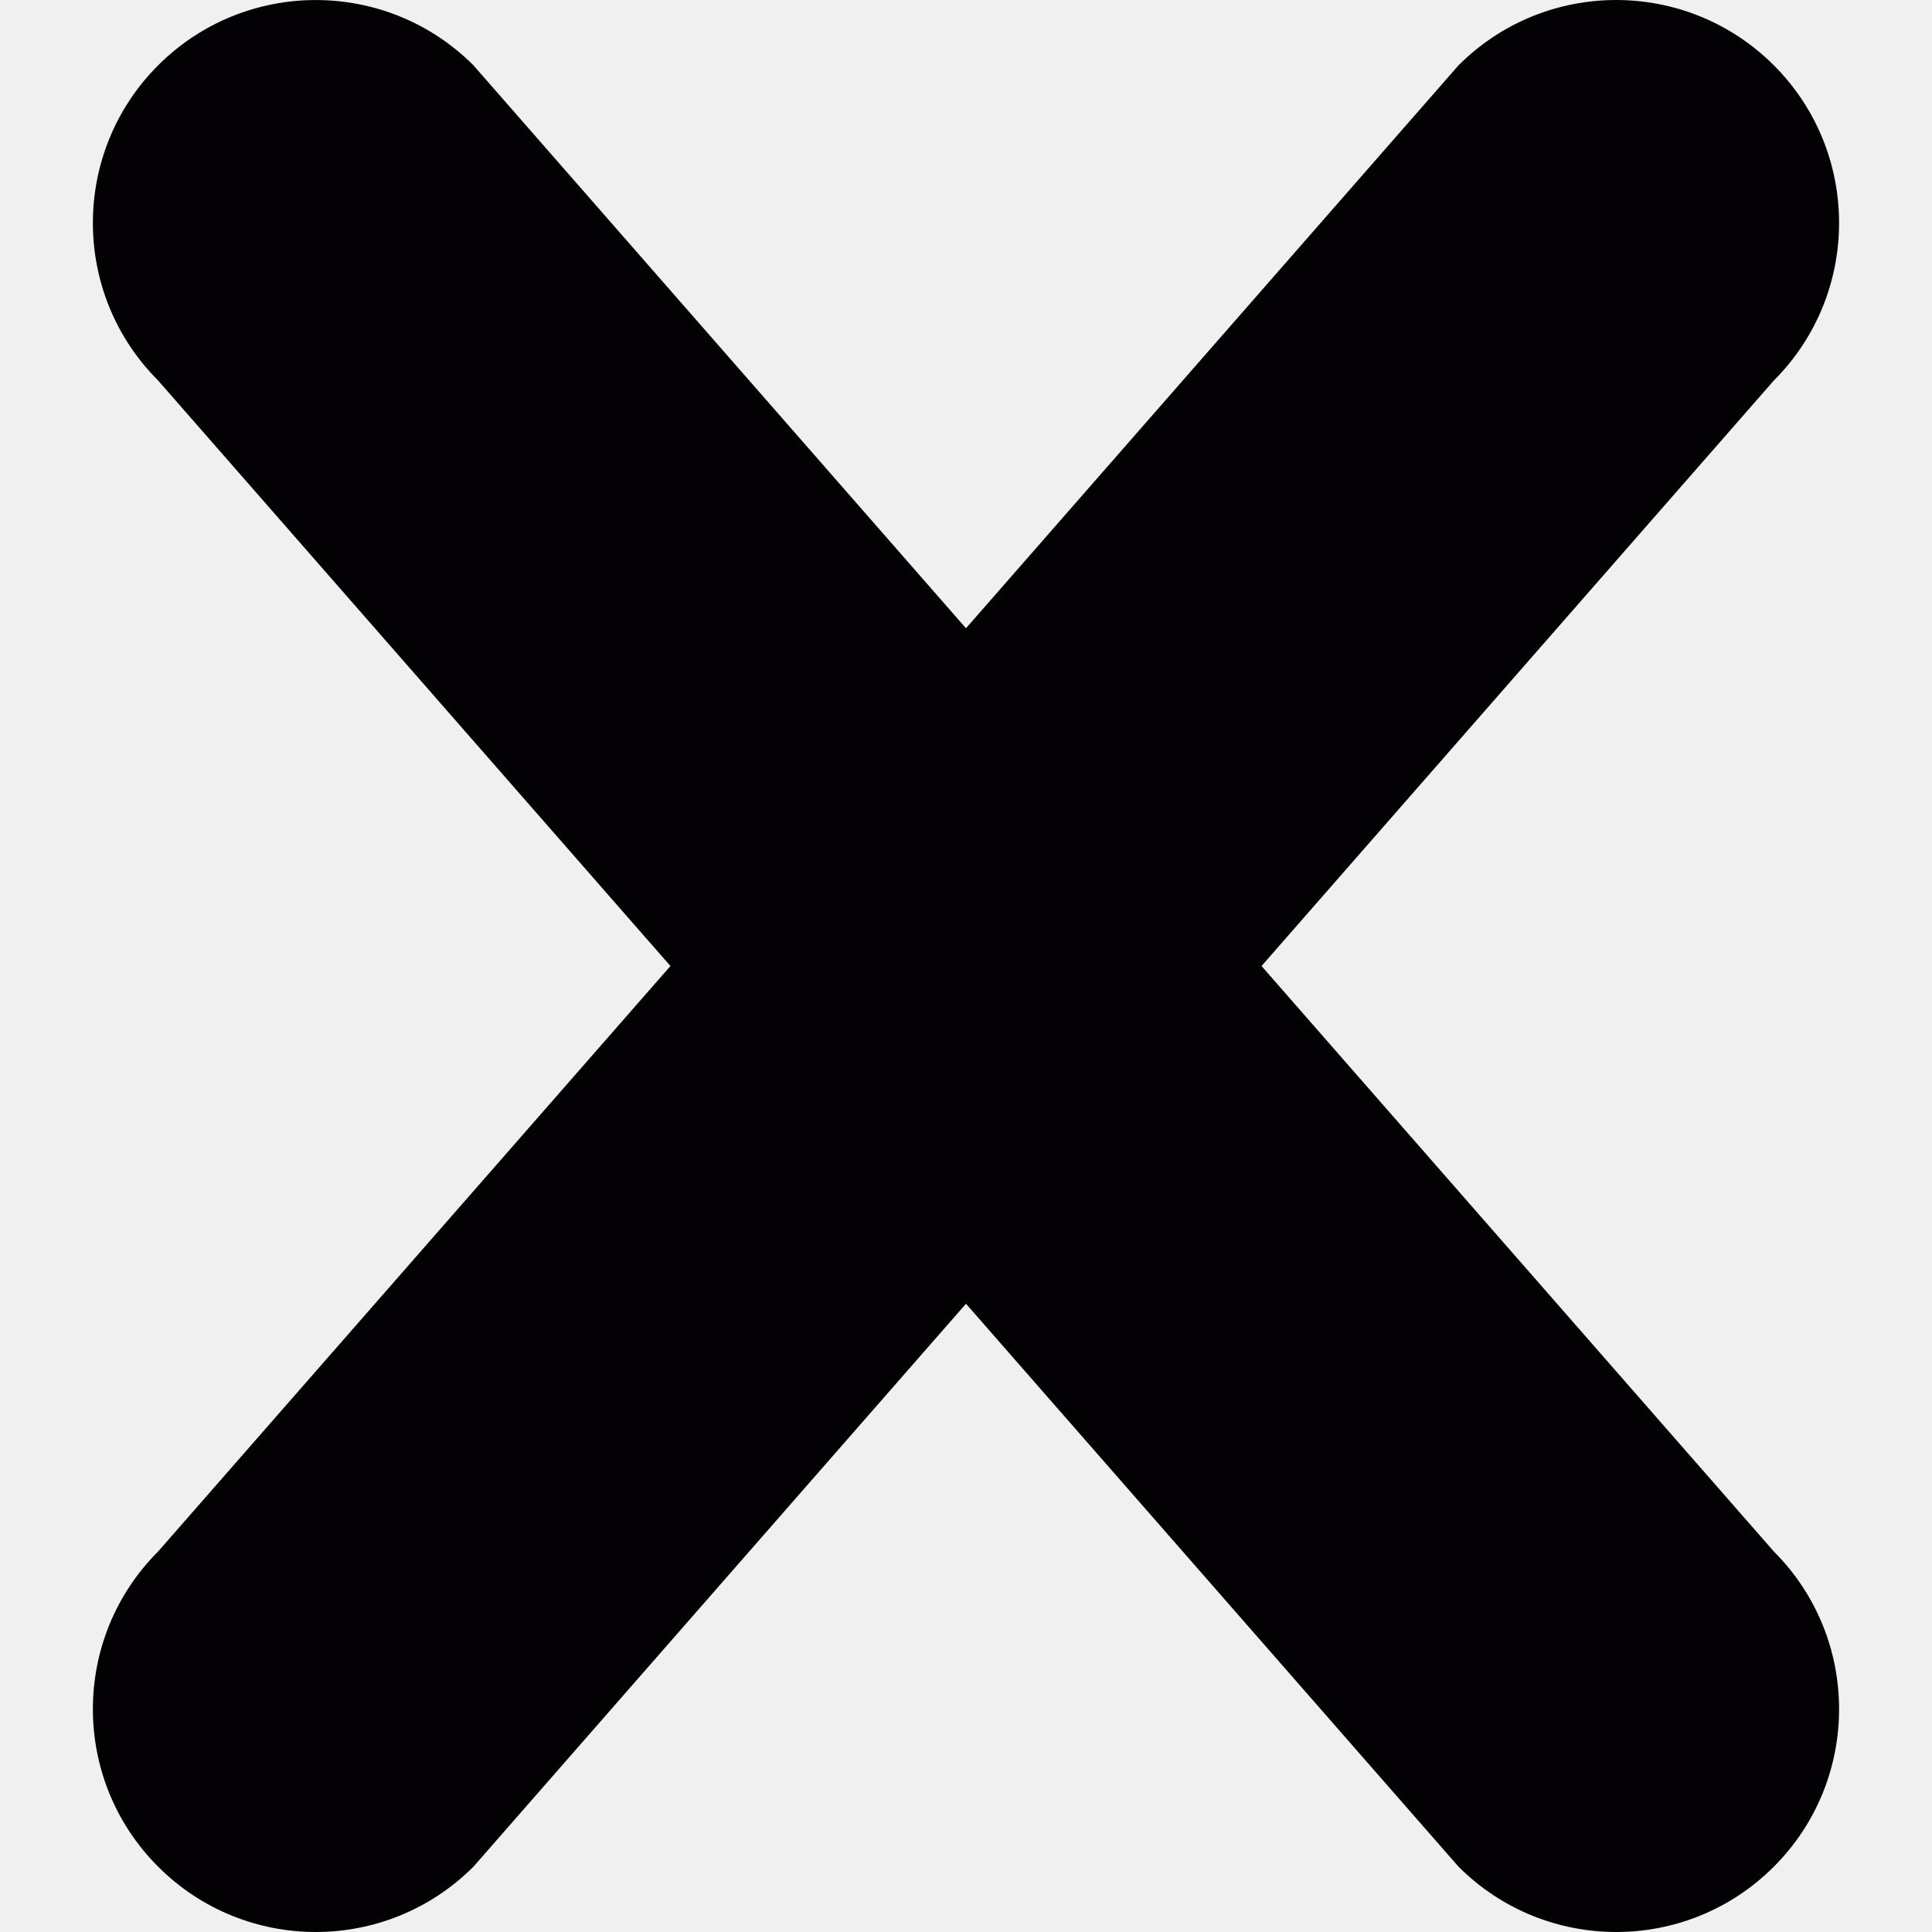
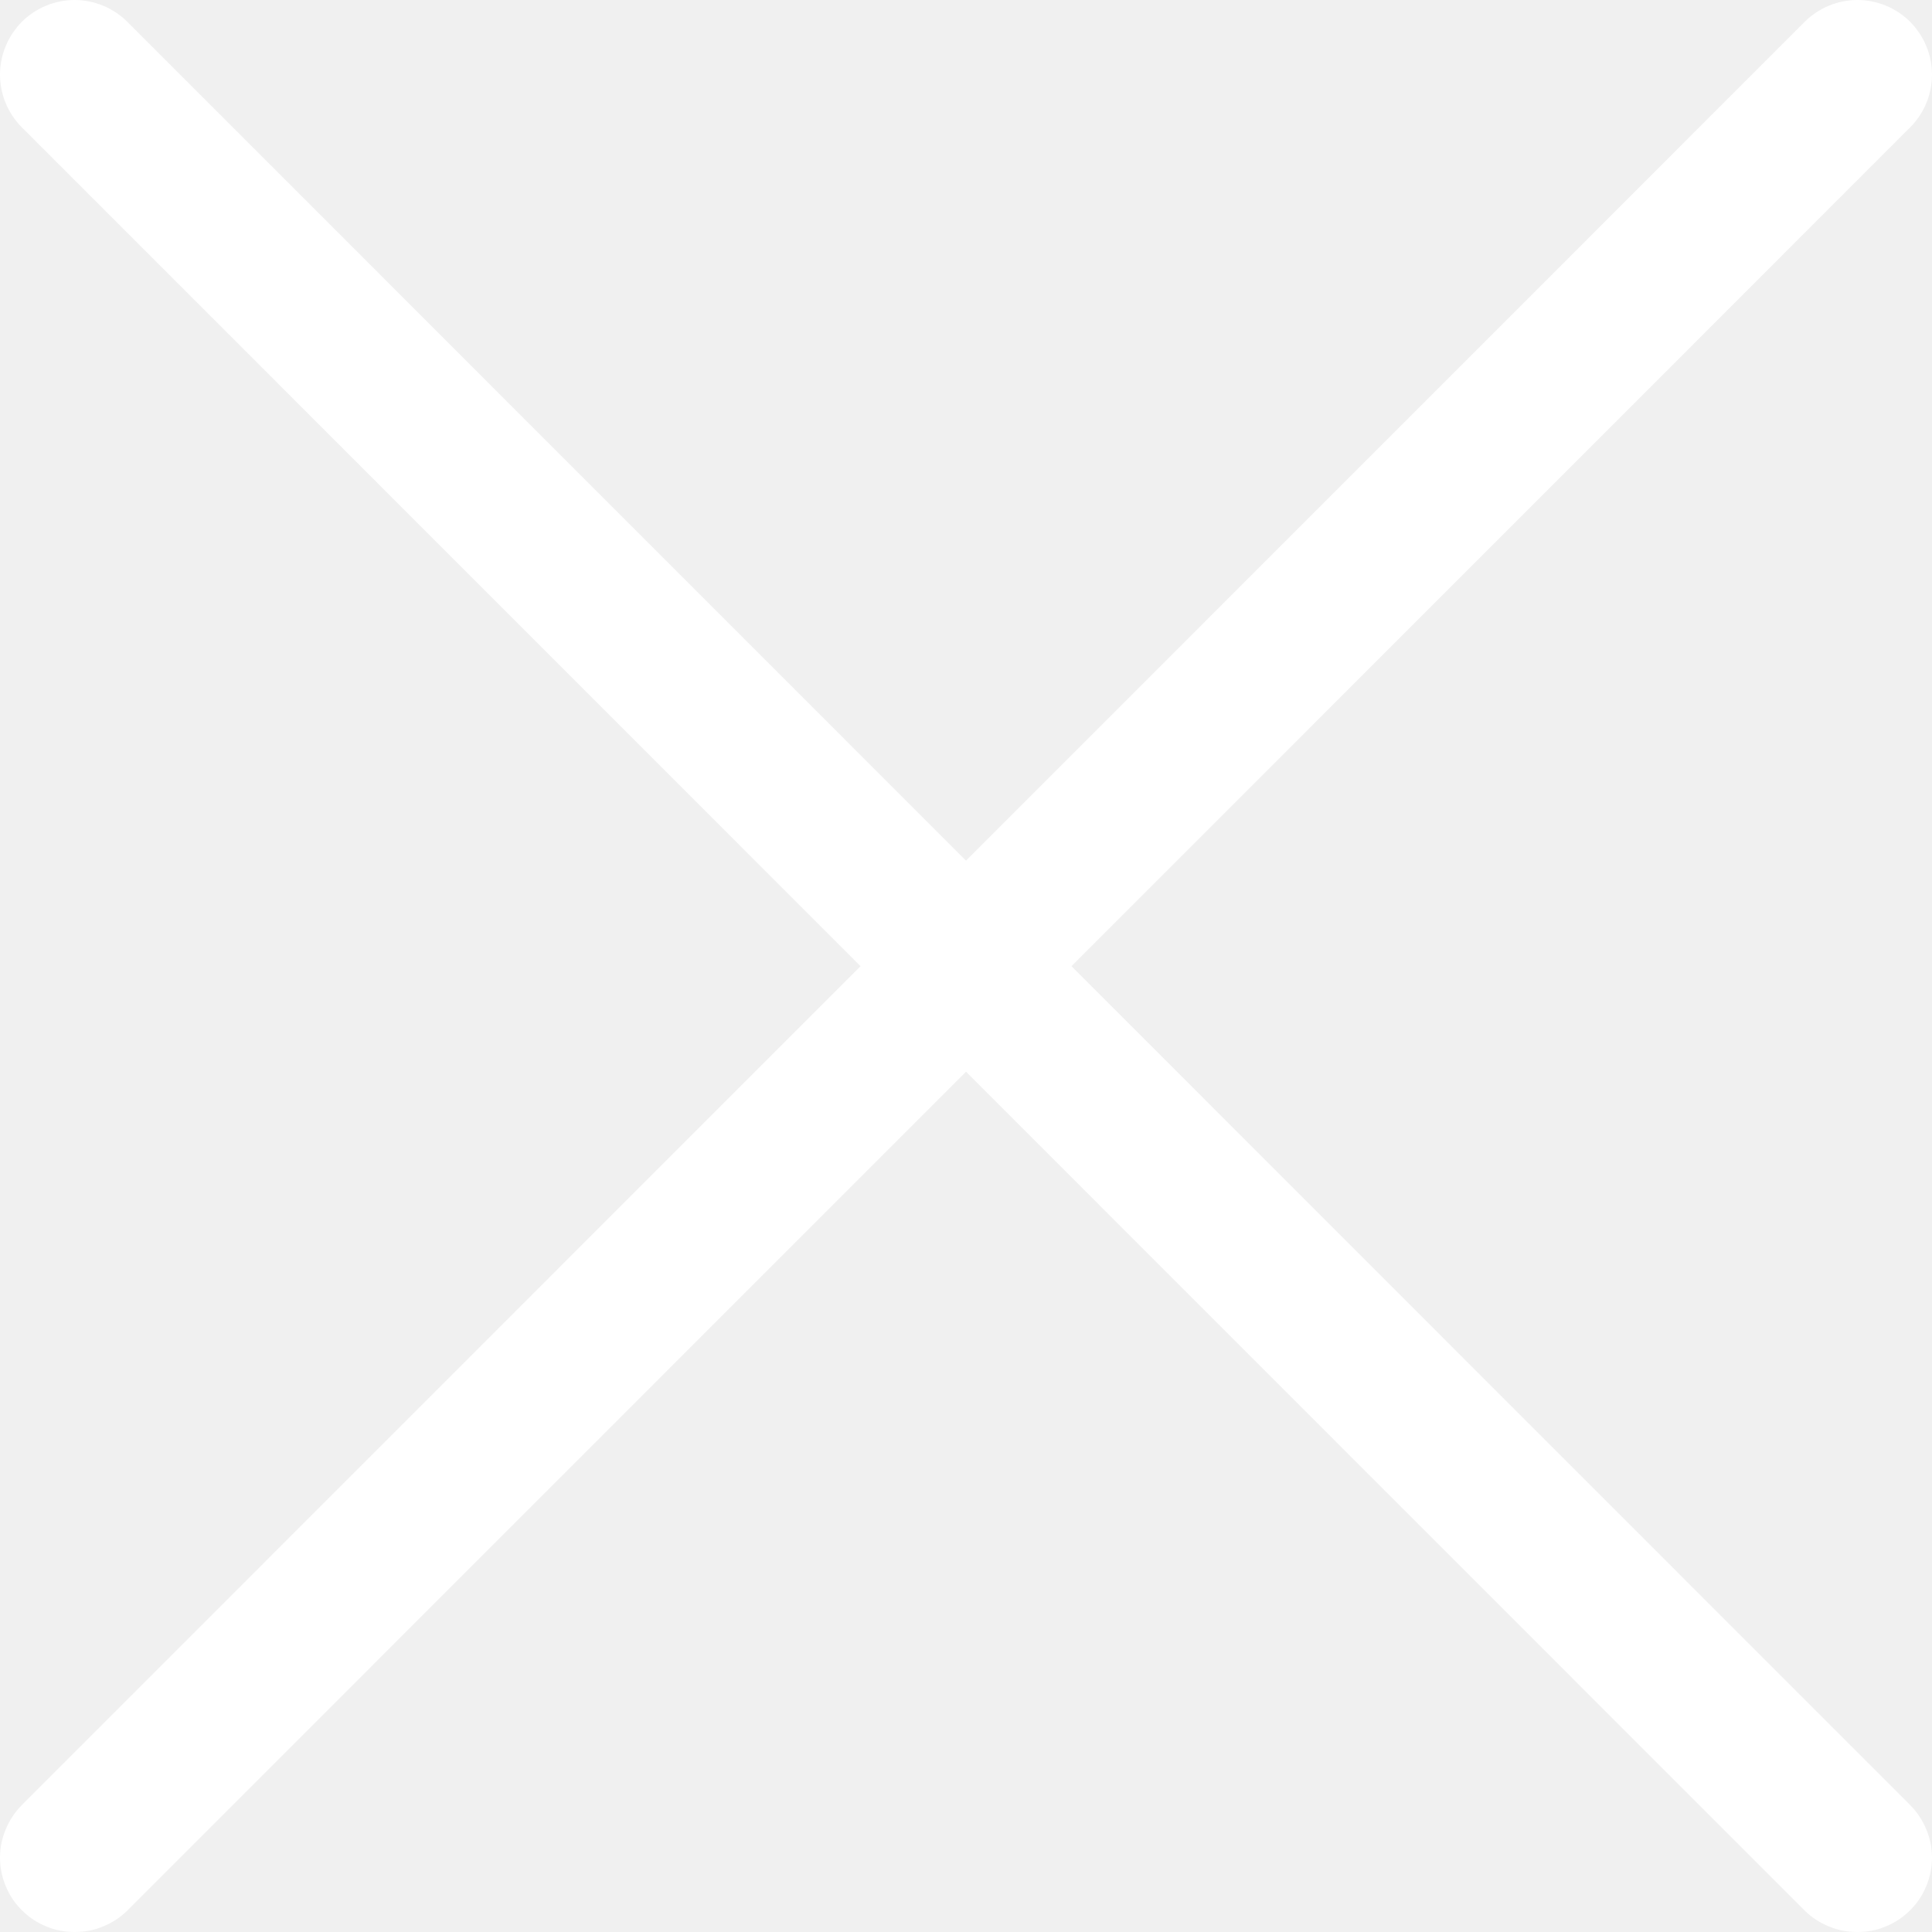
- <svg xmlns="http://www.w3.org/2000/svg" version="1.1" id="Capa_1" x="0px" y="0px" width="64px" height="64px" viewBox="0 0 52.001 52.001" style="enable-background:new 0 0 52.001 52.001;" xml:space="preserve">
-   <g>
-     <g>
-       <path style="fill:#030104;" d="M47.743,41.758L33.955,26.001l13.788-15.758c2.343-2.344,2.343-6.143,0-8.486    c-2.345-2.343-6.144-2.342-8.486,0.001L26,16.91L12.743,1.758C10.4-0.584,6.602-0.585,4.257,1.757    c-2.343,2.344-2.343,6.143,0,8.486l13.788,15.758L4.257,41.758c-2.343,2.343-2.343,6.142-0.001,8.485    c2.344,2.344,6.143,2.344,8.487,0L26,35.091l13.257,15.152c2.345,2.344,6.144,2.344,8.487,0    C50.086,47.9,50.086,44.101,47.743,41.758z" />
-     </g>
-   </g>
-   <g>
- </g>
-   <g>
- </g>
-   <g>
- </g>
-   <g>
- </g>
-   <g>
- </g>
-   <g>
- </g>
-   <g>
- </g>
-   <g>
- </g>
-   <g>
- </g>
-   <g>
- </g>
-   <g>
- </g>
-   <g>
- </g>
-   <g>
- </g>
-   <g>
- </g>
-   <g>
- </g>
+ <svg xmlns="http://www.w3.org/2000/svg" width="10" height="10" viewBox="0 0 10 10" fill="none">
+   <path d="M0.387 10C0.336 10 0.286 9.991 0.239 9.971C0.192 9.952 0.15 9.924 0.114 9.888C0.078 9.853 0.049 9.81 0.03 9.763C0.01 9.716 0 9.666 0 9.615C0 9.565 0.01 9.514 0.03 9.468C0.049 9.421 0.078 9.378 0.114 9.342L9.341 0.113C9.413 0.041 9.512 0 9.614 0C9.716 0 9.815 0.041 9.887 0.113C9.959 0.186 10 0.284 10 0.386C10 0.489 9.959 0.587 9.887 0.659L0.66 9.888C0.624 9.924 0.581 9.952 0.534 9.971C0.487 9.991 0.437 10 0.387 10Z" fill="white" />
+   <path d="M9.613 10C9.563 10 9.513 9.991 9.466 9.971C9.419 9.952 9.376 9.924 9.34 9.888L0.113 0.659C0.041 0.587 -7.62826e-10 0.489 0 0.386C7.62826e-10 0.284 0.041 0.186 0.113 0.113C0.185 0.041 0.284 7.62996e-10 0.386 0C0.488 -7.62996e-10 0.587 0.041 0.659 0.113L9.886 9.342C9.922 9.378 9.951 9.421 9.97 9.468C9.99 9.514 10 9.565 10 9.615C10 9.666 9.99 9.716 9.97 9.763C9.951 9.81 9.922 9.853 9.886 9.888C9.85 9.924 9.808 9.952 9.761 9.971C9.714 9.991 9.664 10 9.613 10Z" fill="white" />
</svg>
